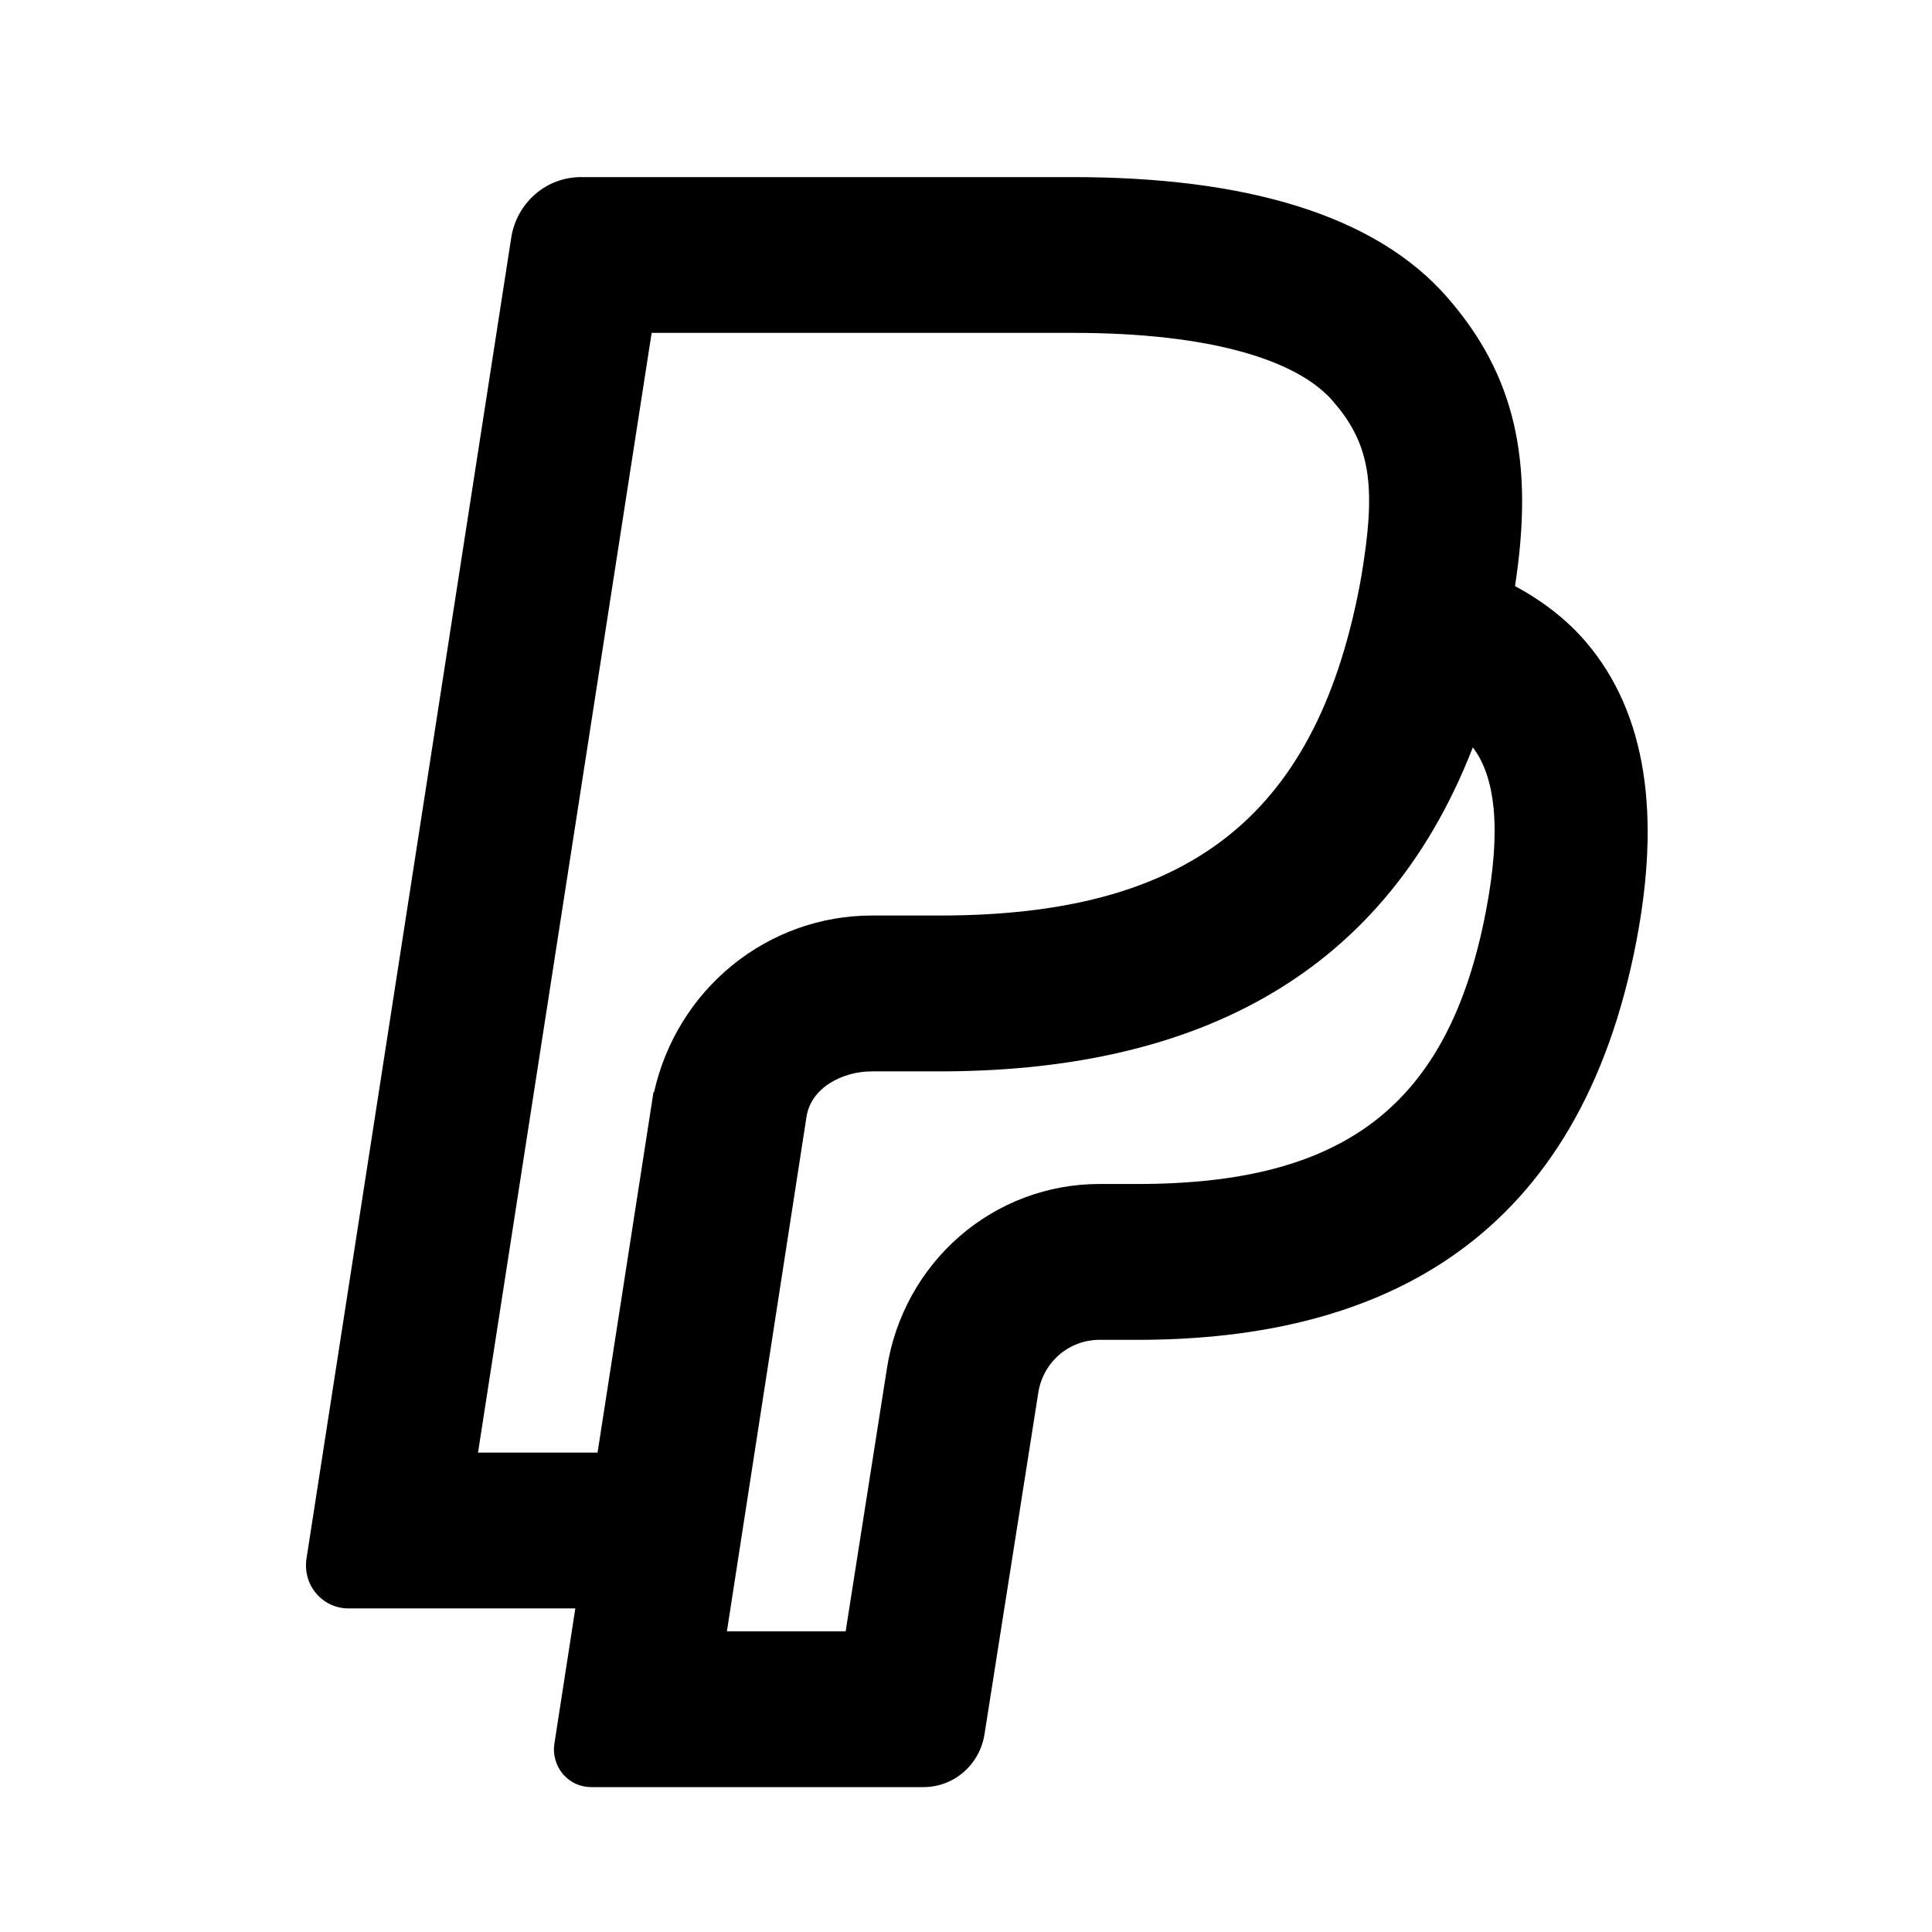
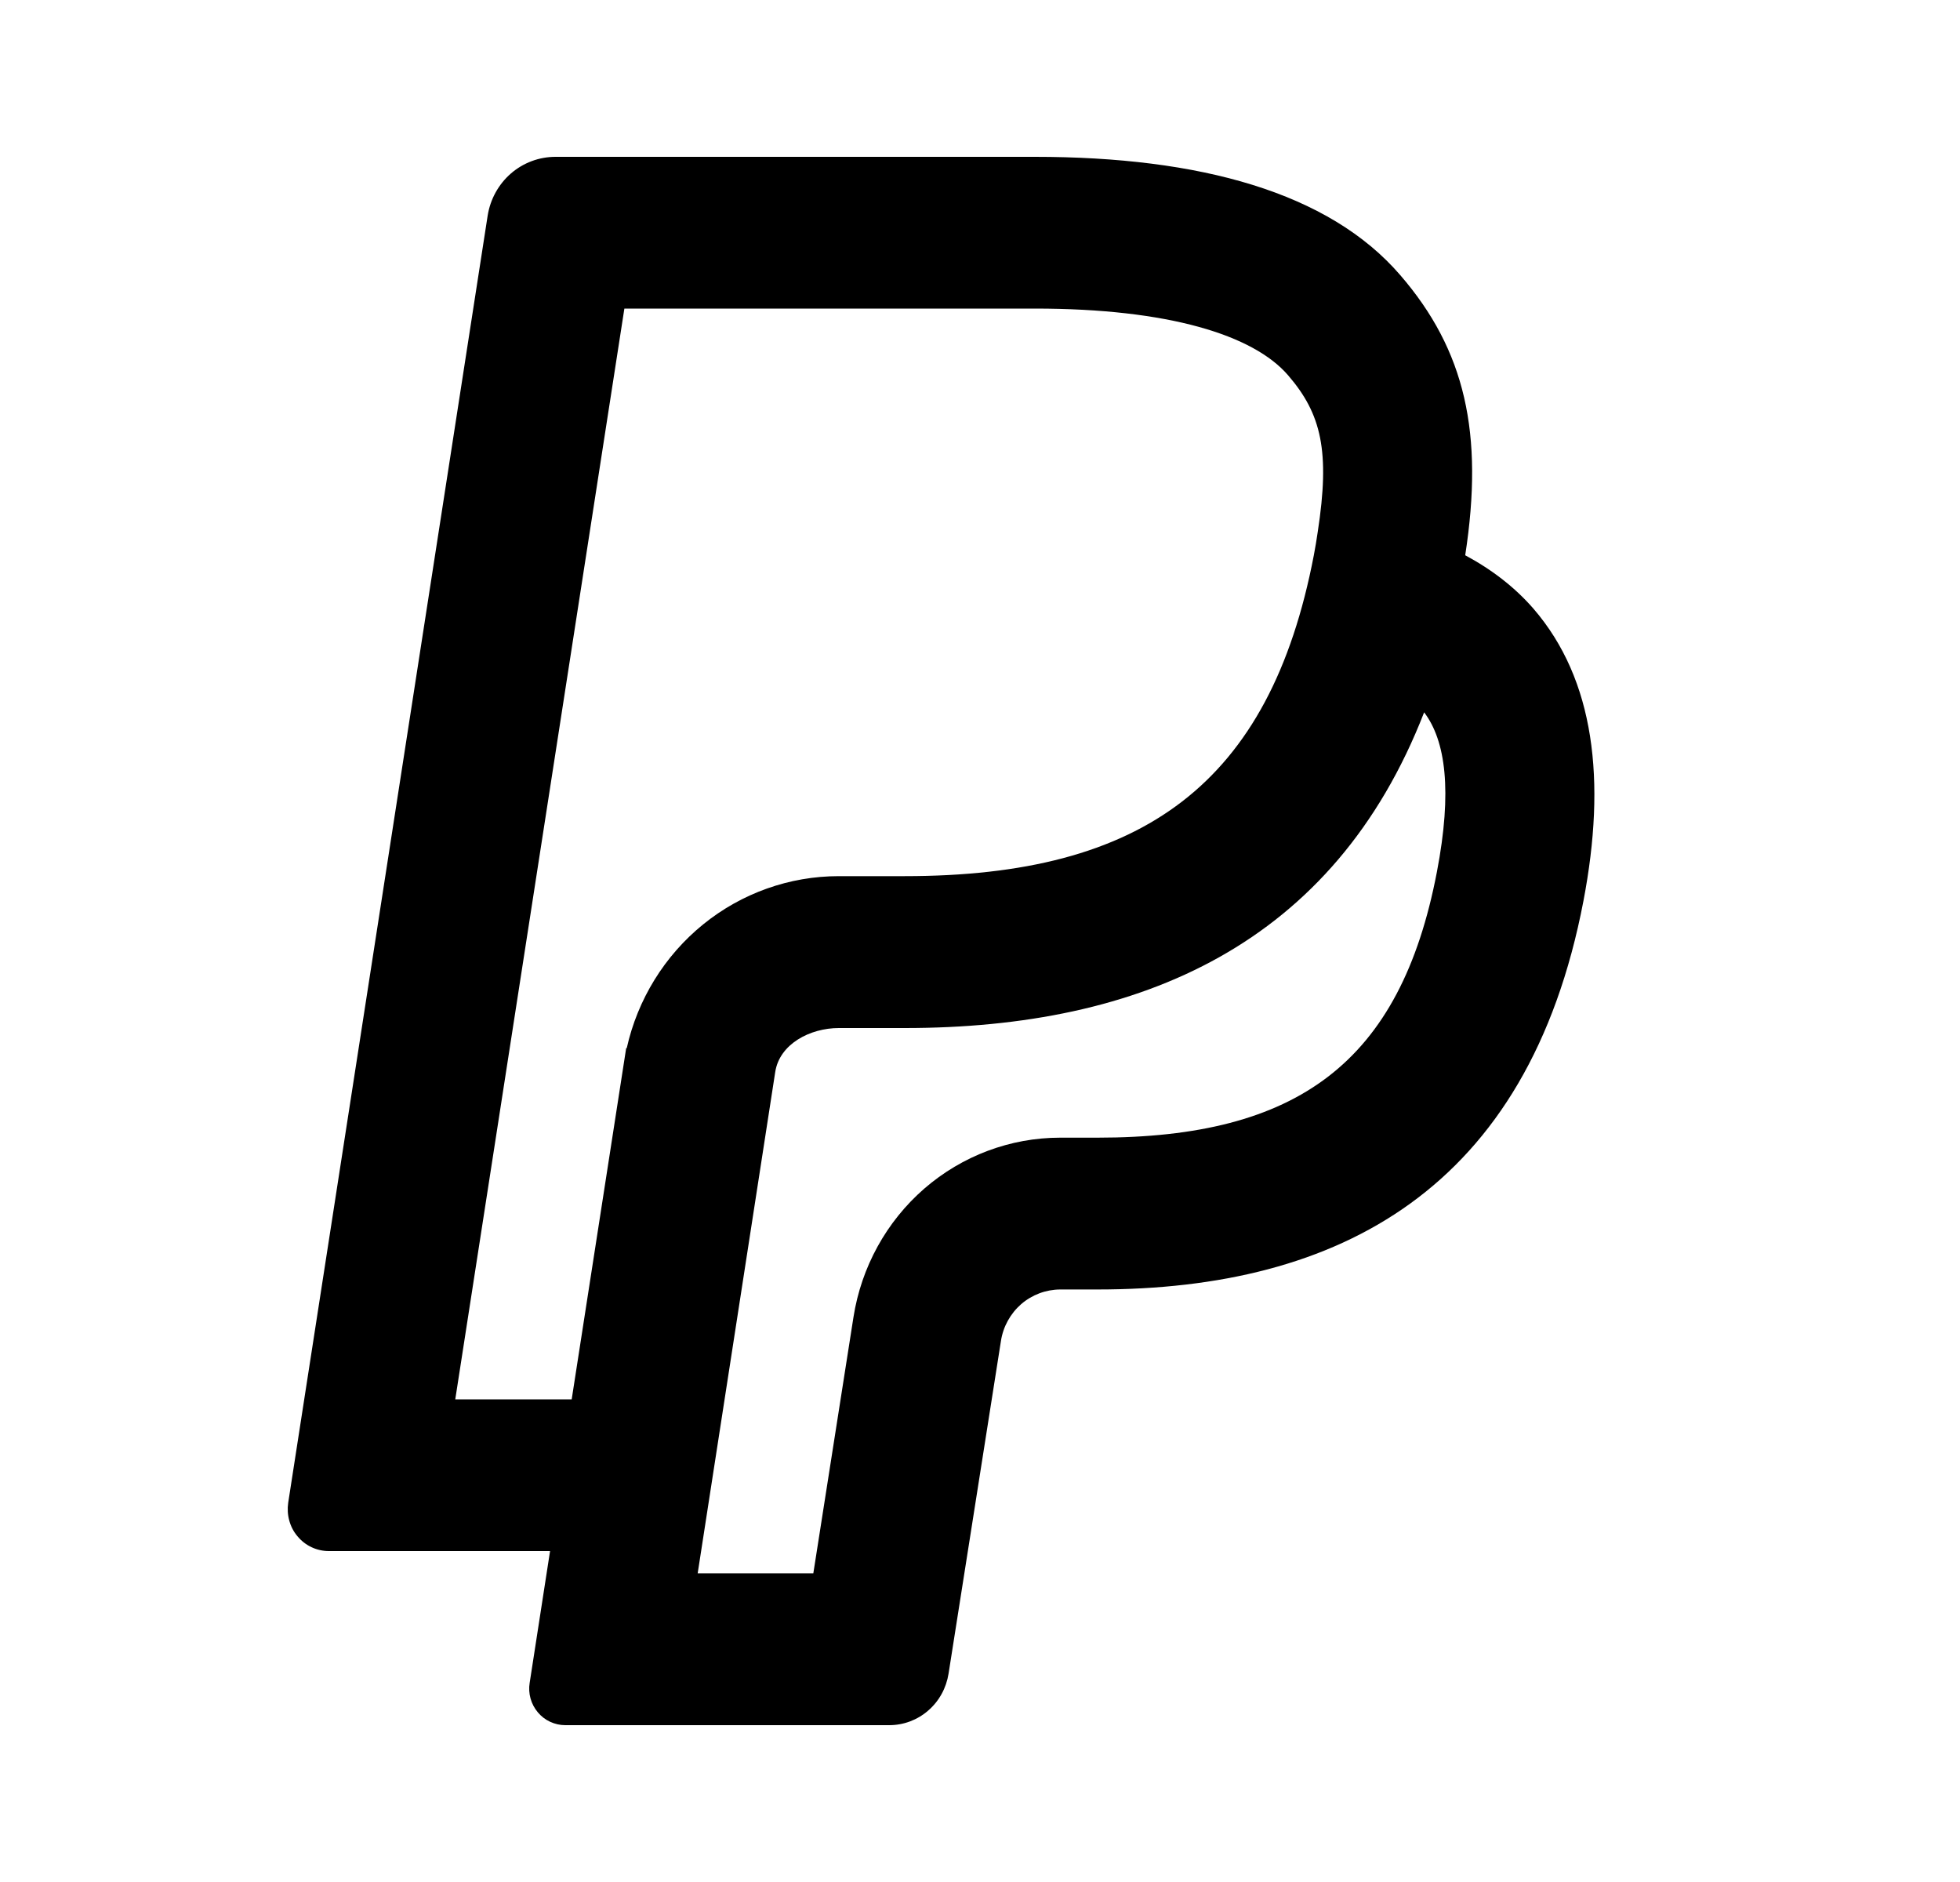
- <svg xmlns="http://www.w3.org/2000/svg" width="24" height="24" viewBox="0 0 24 24" fill="none">
-   <rect width="24" height="24" fill="none" />
-   <path d="M9.03 20.265H10.505L11.018 16.997C11.117 16.359 11.437 15.778 11.92 15.358C12.403 14.939 13.018 14.708 13.653 14.708H14.129C16.677 14.708 17.992 13.757 18.459 11.318C18.657 10.286 18.57 9.644 18.296 9.284C17.148 12.239 14.69 13.309 11.671 13.309H10.83C10.465 13.309 10.075 13.512 10.019 13.871L9.03 20.265ZM4.325 19.98C4.249 19.98 4.175 19.963 4.106 19.931C4.037 19.899 3.976 19.852 3.927 19.793C3.877 19.735 3.841 19.666 3.821 19.592C3.8 19.517 3.796 19.44 3.807 19.364L6.351 2.951C6.384 2.741 6.489 2.551 6.648 2.413C6.806 2.275 7.008 2.2 7.217 2.2H13.33C15.435 2.2 17.081 2.652 17.991 3.708C18.819 4.666 19.06 5.724 18.82 7.281C19.163 7.465 19.456 7.692 19.692 7.964C20.47 8.867 20.623 10.151 20.328 11.69C19.623 15.372 17.21 16.644 14.129 16.644H13.653C13.471 16.645 13.295 16.711 13.156 16.831C13.018 16.952 12.926 17.118 12.898 17.301L12.23 21.543C12.201 21.726 12.11 21.893 11.971 22.013C11.833 22.134 11.656 22.2 11.474 22.2H7.341C7.274 22.2 7.209 22.185 7.148 22.157C7.088 22.129 7.035 22.088 6.991 22.036C6.948 21.985 6.917 21.925 6.899 21.86C6.88 21.795 6.876 21.727 6.887 21.66L7.147 19.98H4.324H4.325ZM10.83 11.373H11.671C14.707 11.373 16.329 10.2 16.889 7.281C16.908 7.183 16.924 7.084 16.939 6.982C17.097 5.956 16.987 5.479 16.56 4.985C16.118 4.472 15.035 4.135 13.329 4.135H8.095L5.938 18.045H7.423L8.118 13.566L8.125 13.567C8.264 12.944 8.608 12.387 9.1 11.988C9.591 11.59 10.201 11.373 10.83 11.373Z" fill="black" />
+ <svg xmlns="http://www.w3.org/2000/svg" width="25" height="24" viewBox="0 0 25 24" fill="none">
+   <rect width="25" height="24" fill="none" />
+   <path d="M8.899 20.064H10.374L10.886 16.797C10.986 16.159 11.306 15.578 11.789 15.158C12.272 14.739 12.887 14.508 13.522 14.508H13.998C16.545 14.508 17.861 13.557 18.328 11.118C18.526 10.086 18.439 9.444 18.165 9.084C17.016 12.039 14.559 13.11 11.54 13.11H10.699C10.334 13.11 9.943 13.312 9.888 13.671L8.899 20.064ZM4.194 19.78C4.118 19.78 4.043 19.763 3.975 19.731C3.906 19.699 3.845 19.652 3.796 19.593C3.746 19.535 3.71 19.466 3.69 19.392C3.669 19.317 3.665 19.24 3.676 19.164L6.22 2.751C6.253 2.541 6.358 2.351 6.516 2.213C6.675 2.075 6.877 2 7.086 2H13.199C15.304 2 16.95 2.452 17.86 3.508C18.688 4.466 18.929 5.524 18.689 7.081C19.032 7.265 19.325 7.492 19.561 7.764C20.339 8.667 20.491 9.951 20.197 11.489C19.492 15.172 17.079 16.444 13.998 16.444H13.522C13.34 16.445 13.164 16.511 13.025 16.631C12.887 16.752 12.795 16.918 12.767 17.101L12.099 21.343C12.07 21.526 11.979 21.693 11.84 21.813C11.702 21.934 11.525 22 11.343 22H7.21C7.143 22 7.078 21.985 7.017 21.957C6.957 21.929 6.903 21.888 6.86 21.836C6.817 21.785 6.785 21.725 6.767 21.66C6.749 21.595 6.745 21.527 6.756 21.46L7.016 19.78H4.193H4.194ZM10.699 11.173H11.54C14.576 11.173 16.198 10 16.758 7.081C16.777 6.983 16.793 6.884 16.808 6.782C16.966 5.756 16.856 5.279 16.429 4.785C15.987 4.272 14.904 3.935 13.198 3.935H7.964L5.807 17.845H7.292L7.987 13.366L7.994 13.367C8.133 12.744 8.477 12.187 8.969 11.788C9.46 11.39 10.07 11.173 10.699 11.173Z" fill="black" />
</svg>
